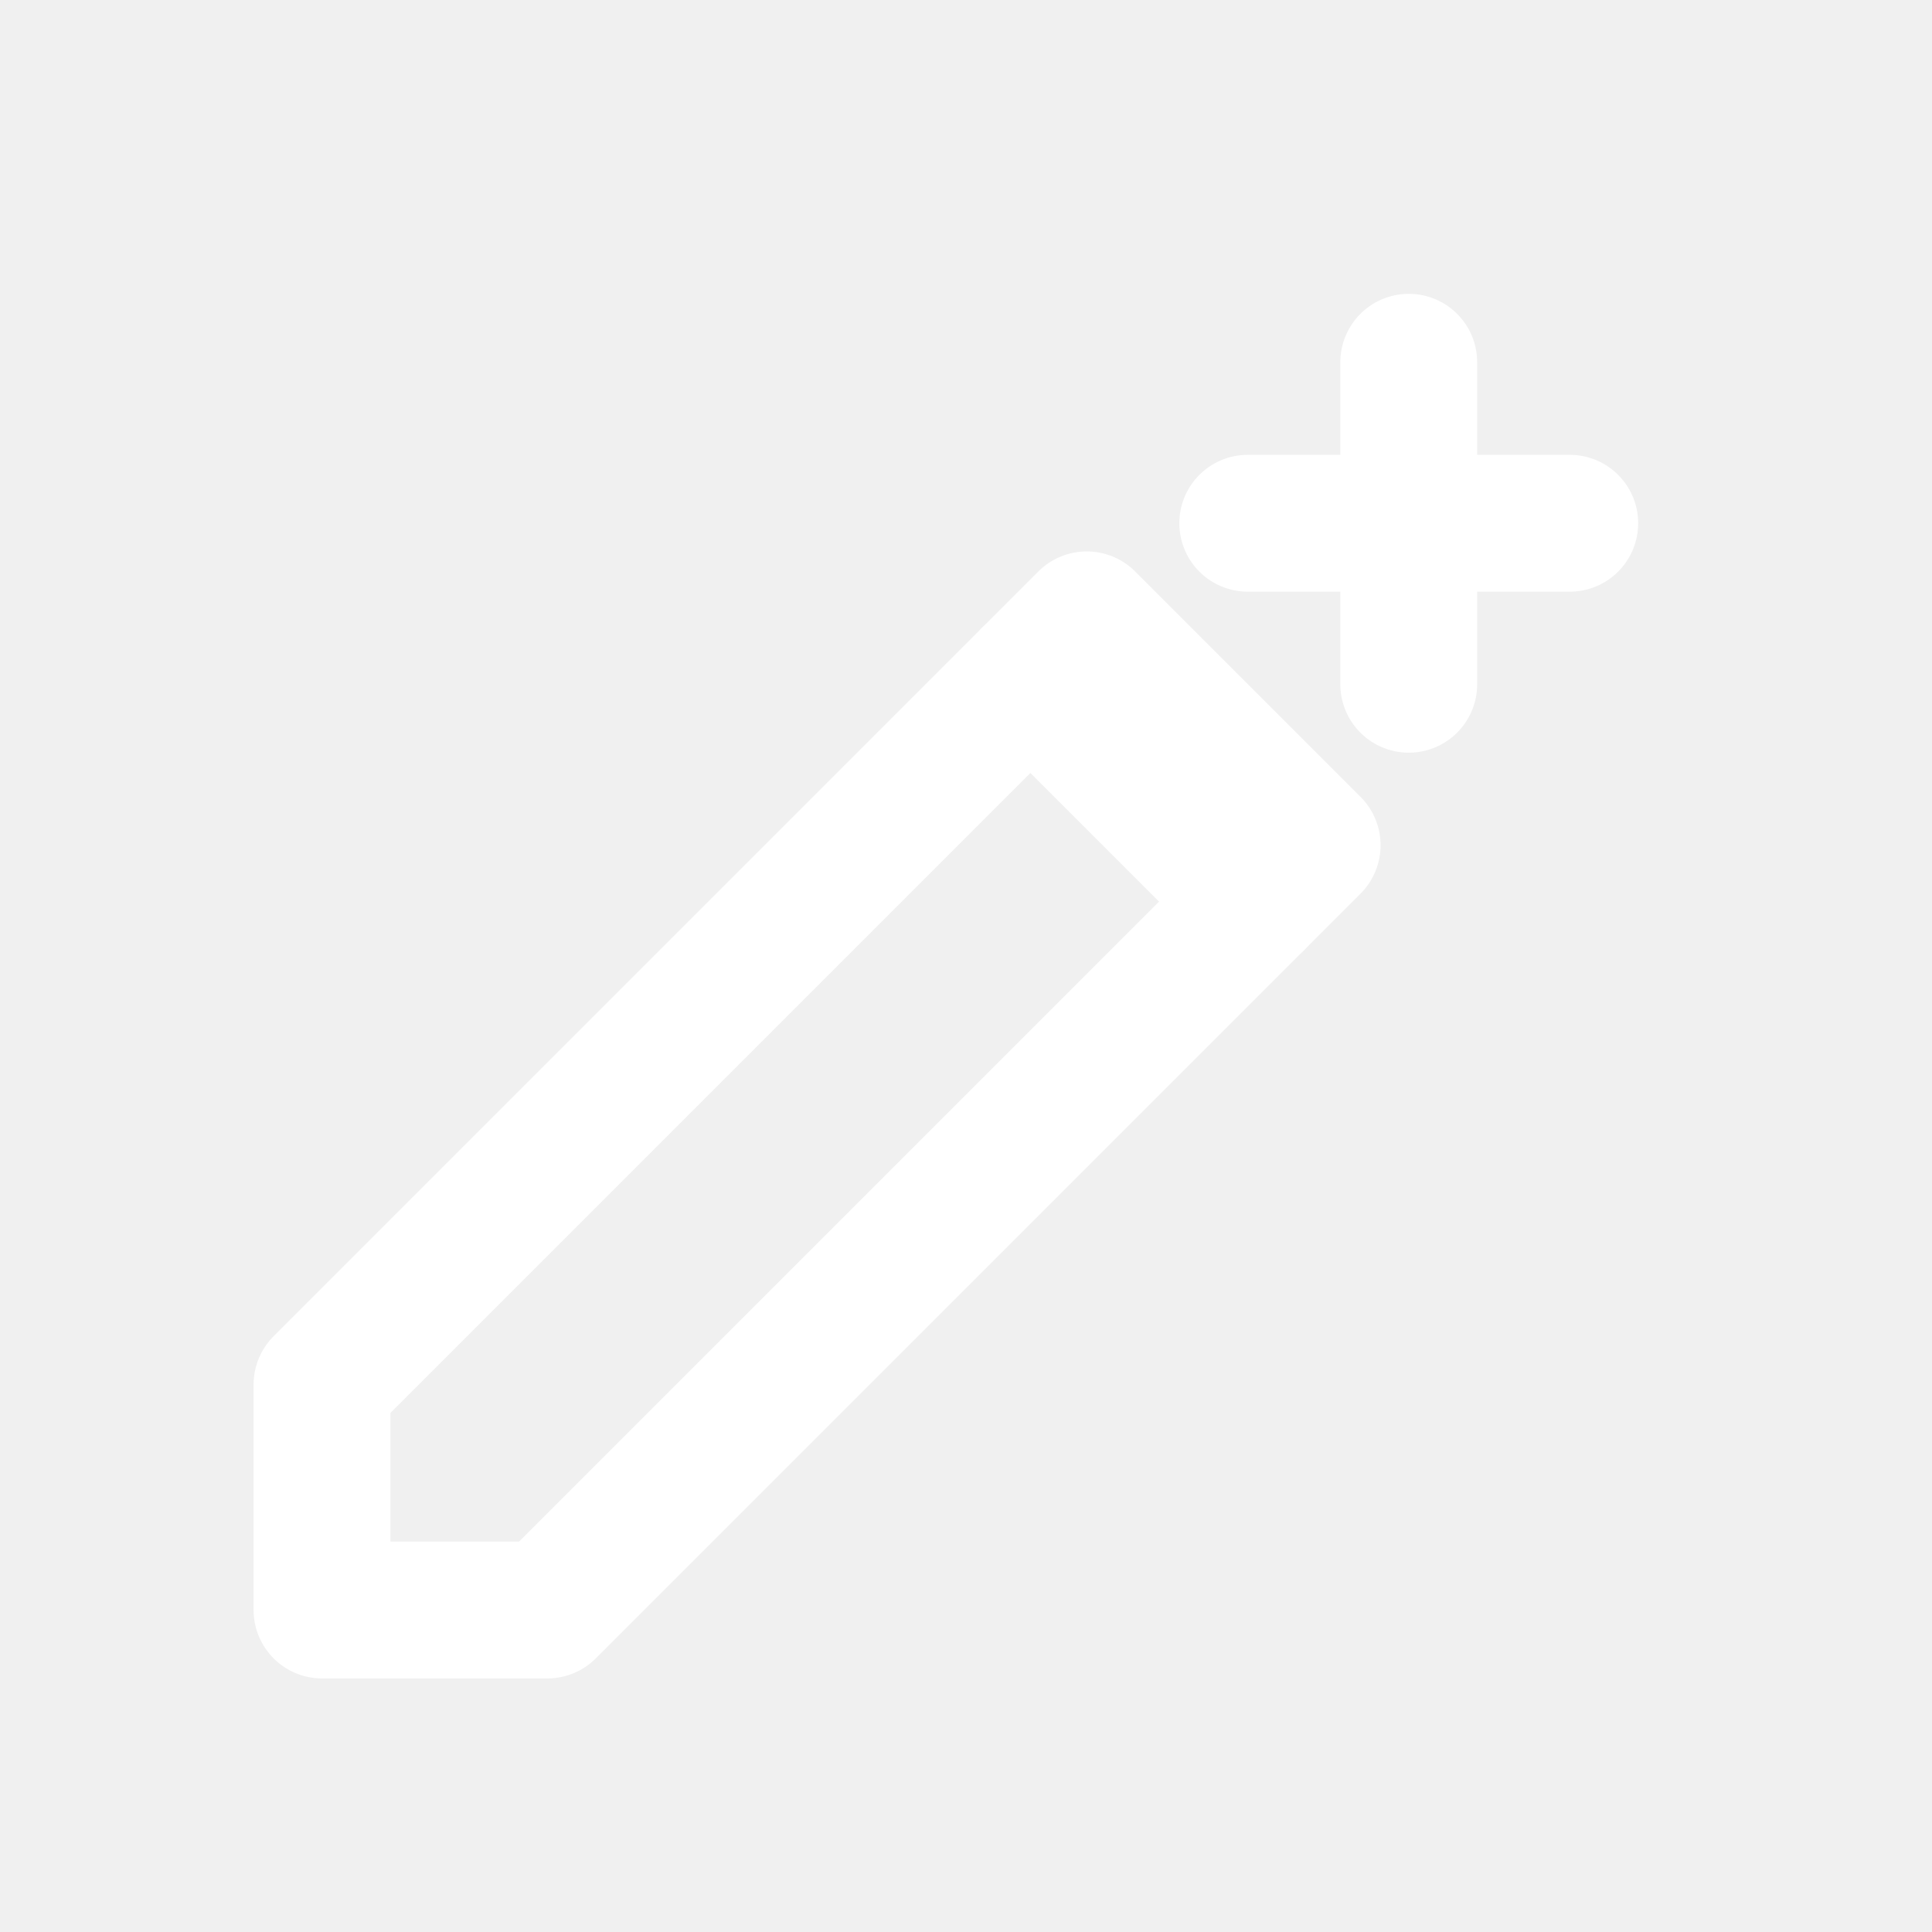
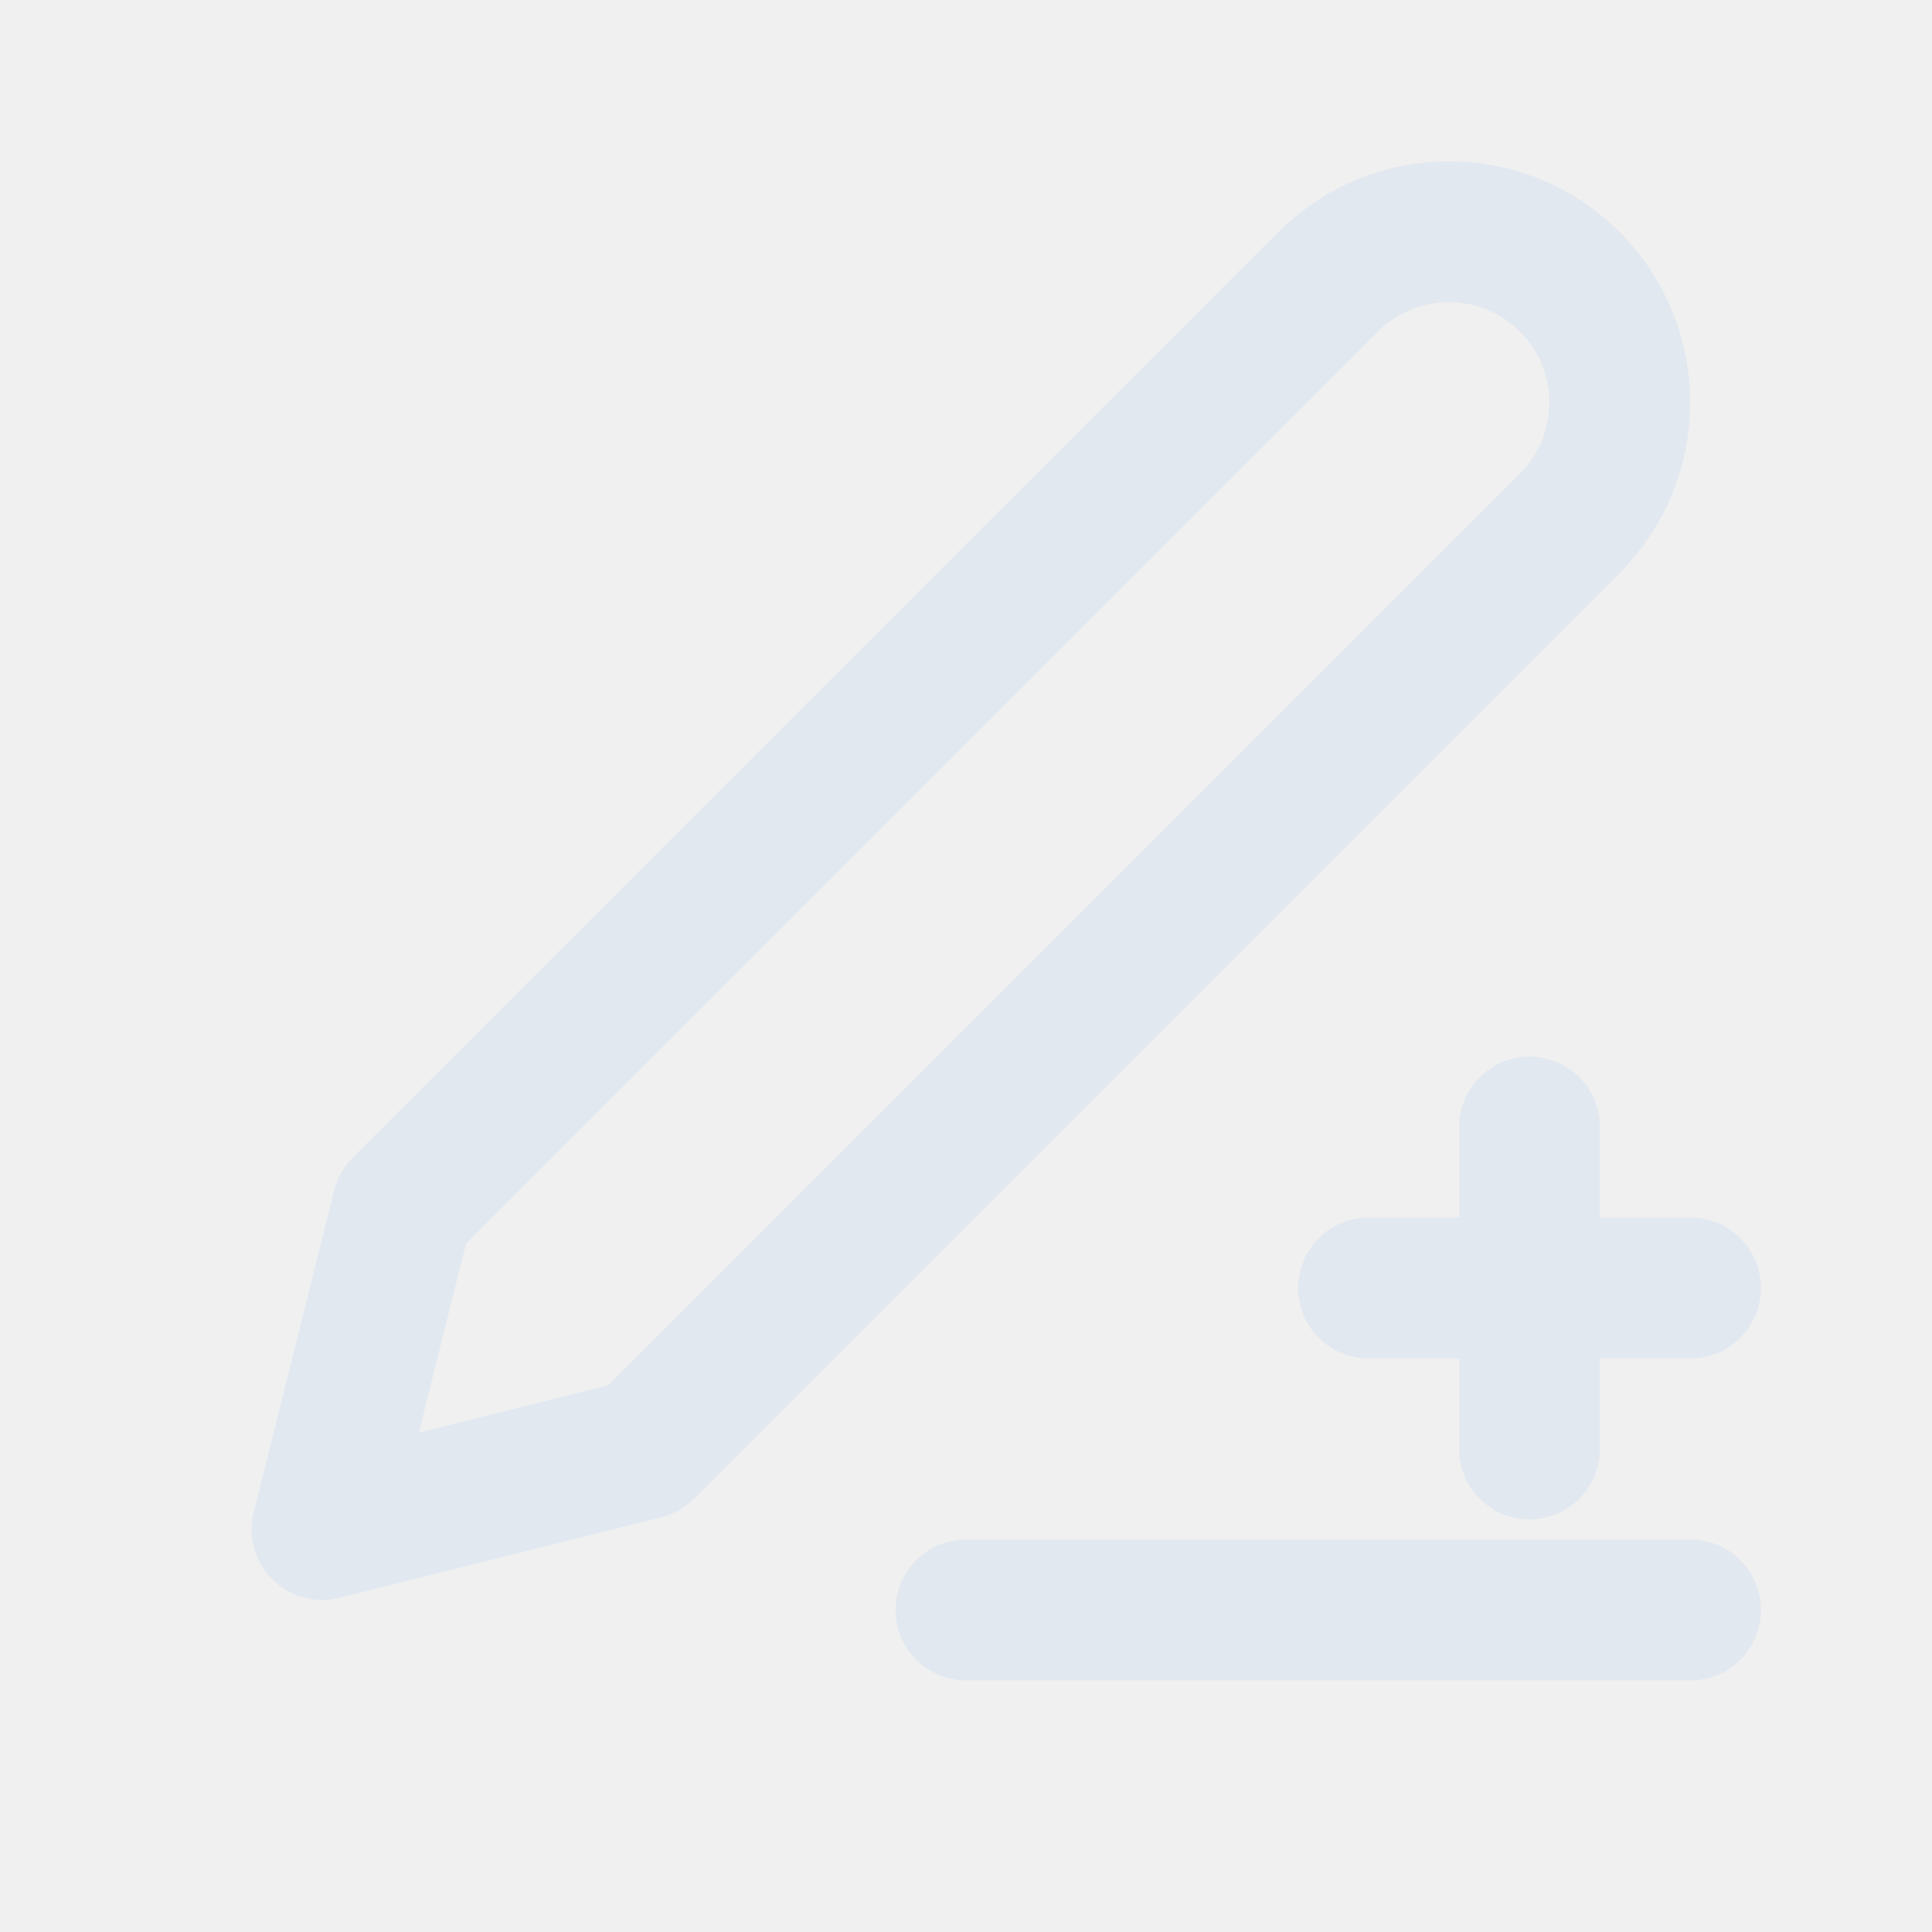
- <svg xmlns="http://www.w3.org/2000/svg" width="24" height="24" fill="none" viewBox="0 0 24 24">
-   <g stroke="#fff" stroke-width="1.7" stroke-linecap="round" stroke-linejoin="round">
-     <path d="M4 17.2V20h2.8l9.5-9.5-2.8-2.8L4 17.2Z" />
-     <path d="M12.8 8.4 15.6 11.2" />
-     <path d="M17.5 4.5v4" />
-     <path d="M15.5 6.5h4" />
-   </g>
+ <svg xmlns="http://www.w3.org/2000/svg" width="24" height="24" viewBox="0 0 24 24" fill="none" stroke="#e2e8f0" stroke-width="1.75" stroke-linecap="round" stroke-linejoin="round">
+   <path d="M12 20h9" />
+   <path d="M16.5 3.5a2.1 2.1 0 0 1 3 3L8 18l-4 1 1-4z" />
+   <path d="M19 14v4" />
+   <path d="M17 16h4" />
</svg>
